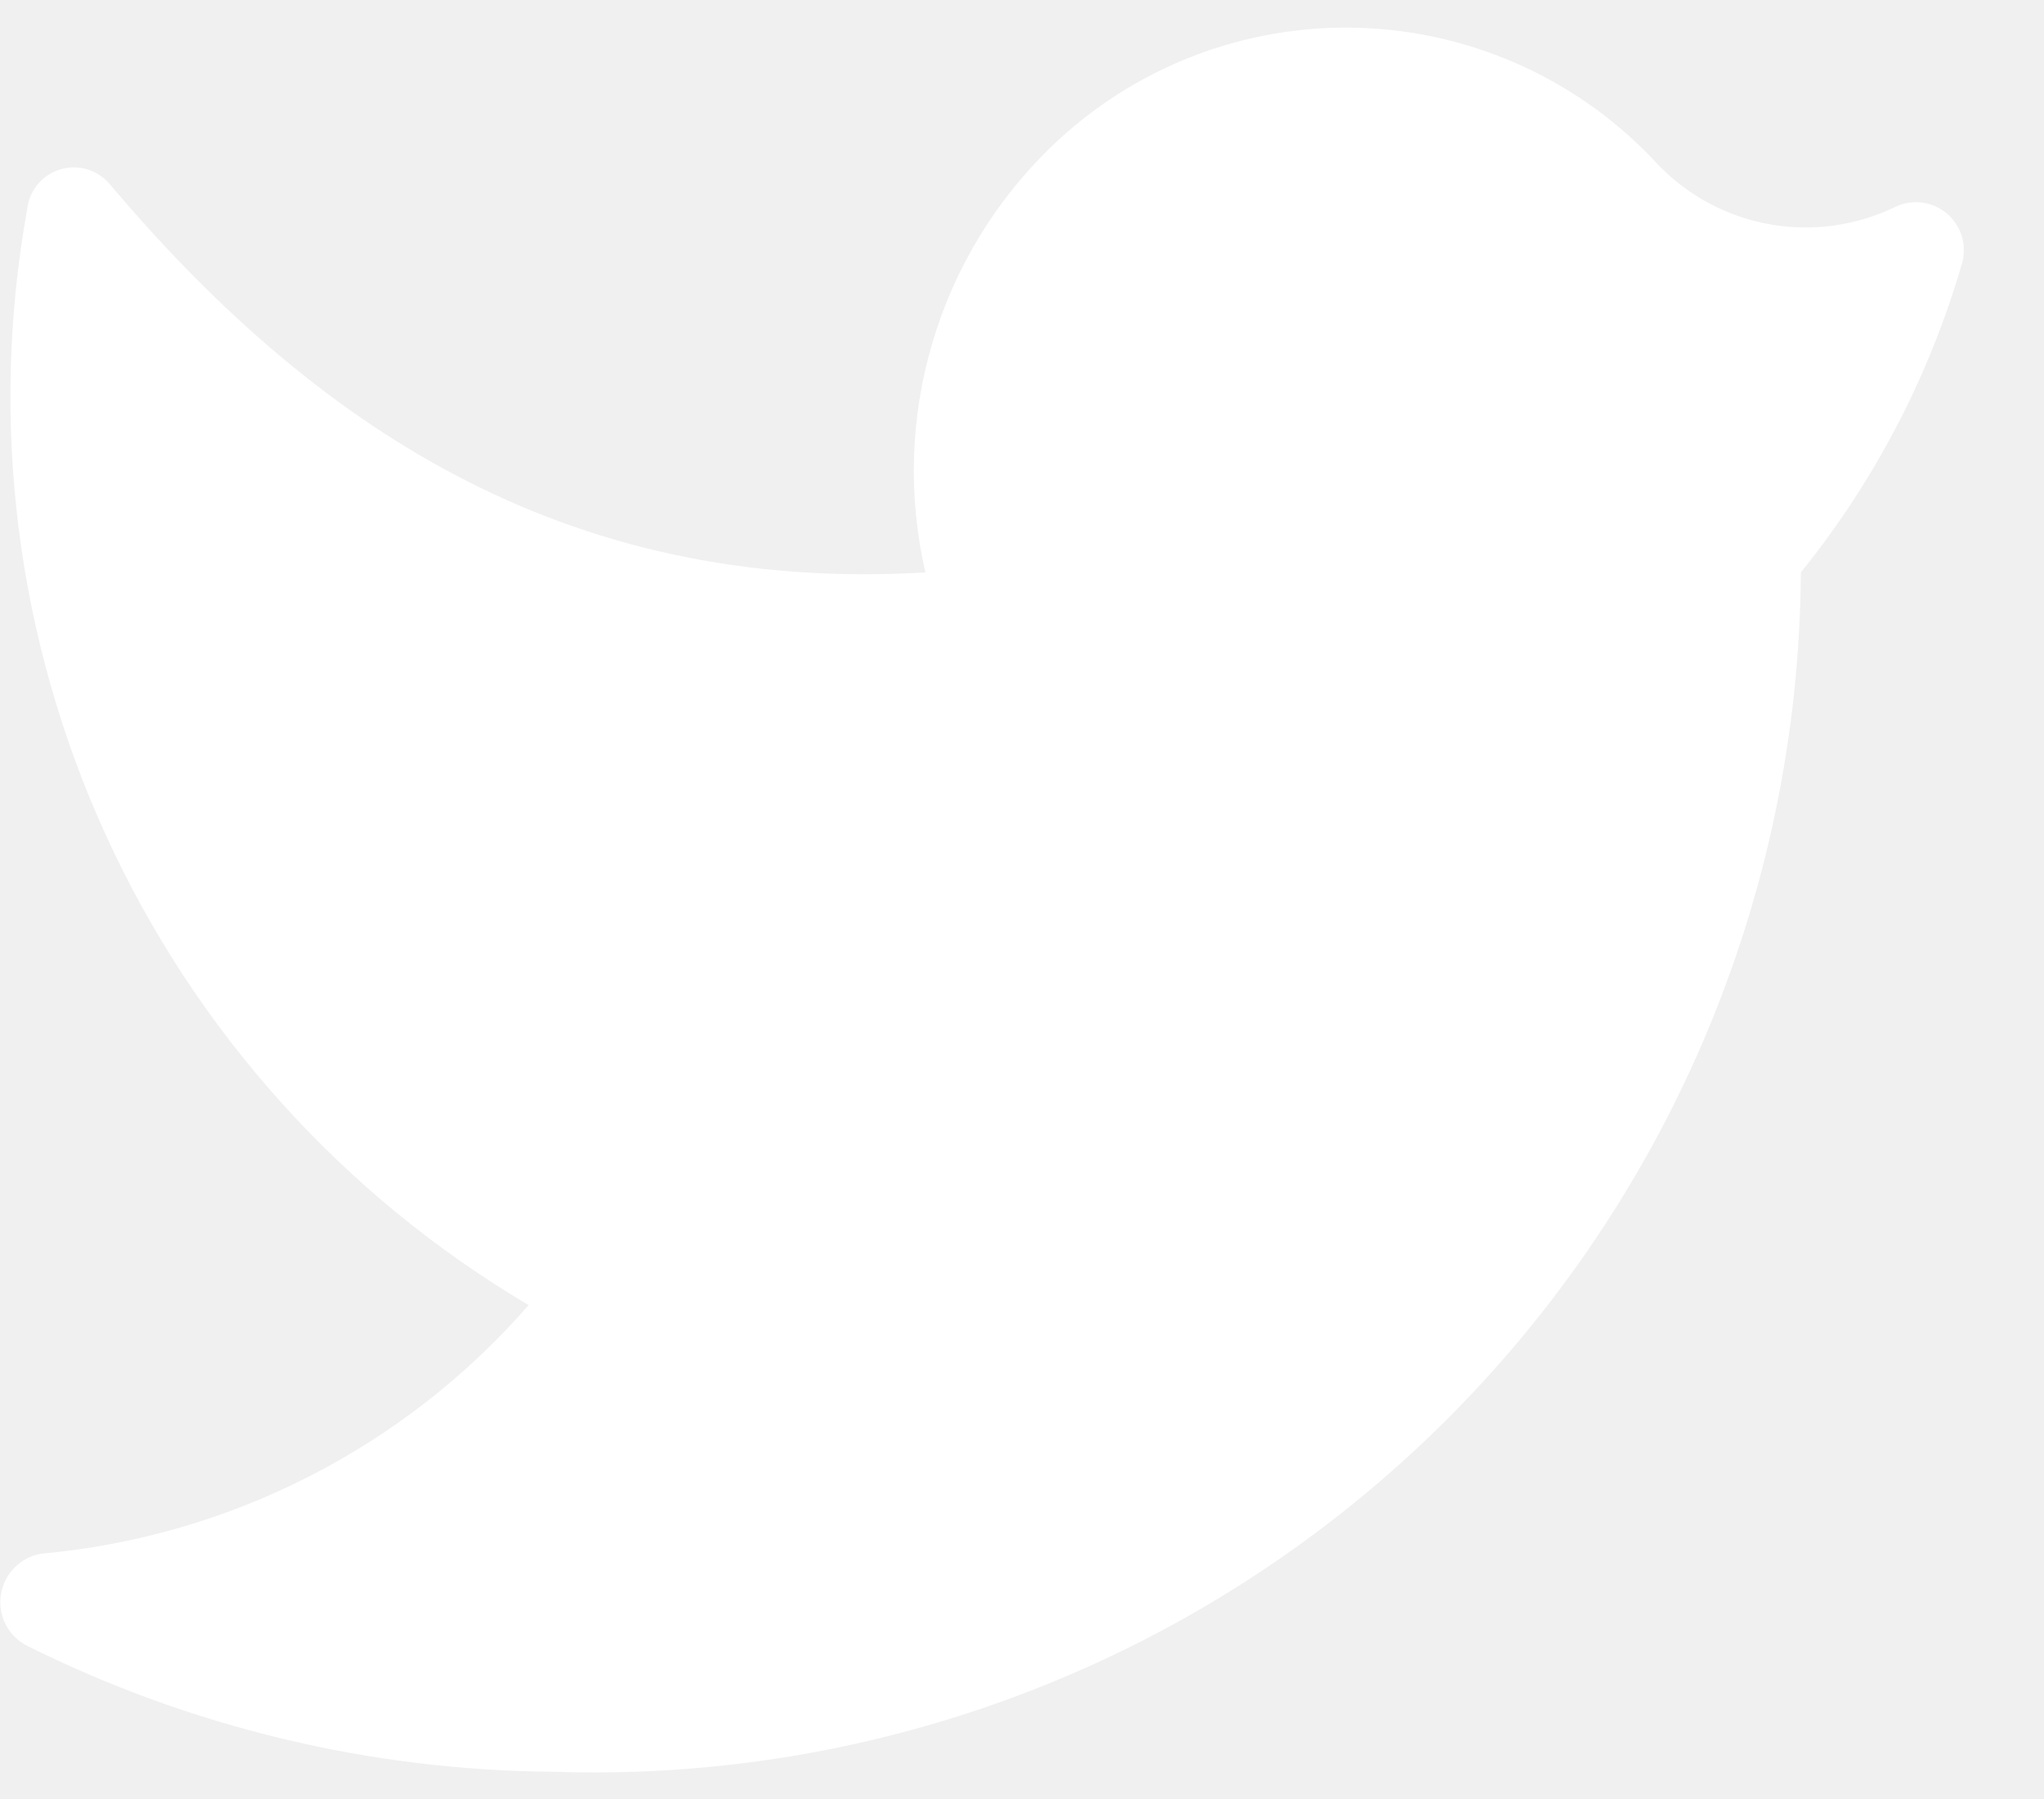
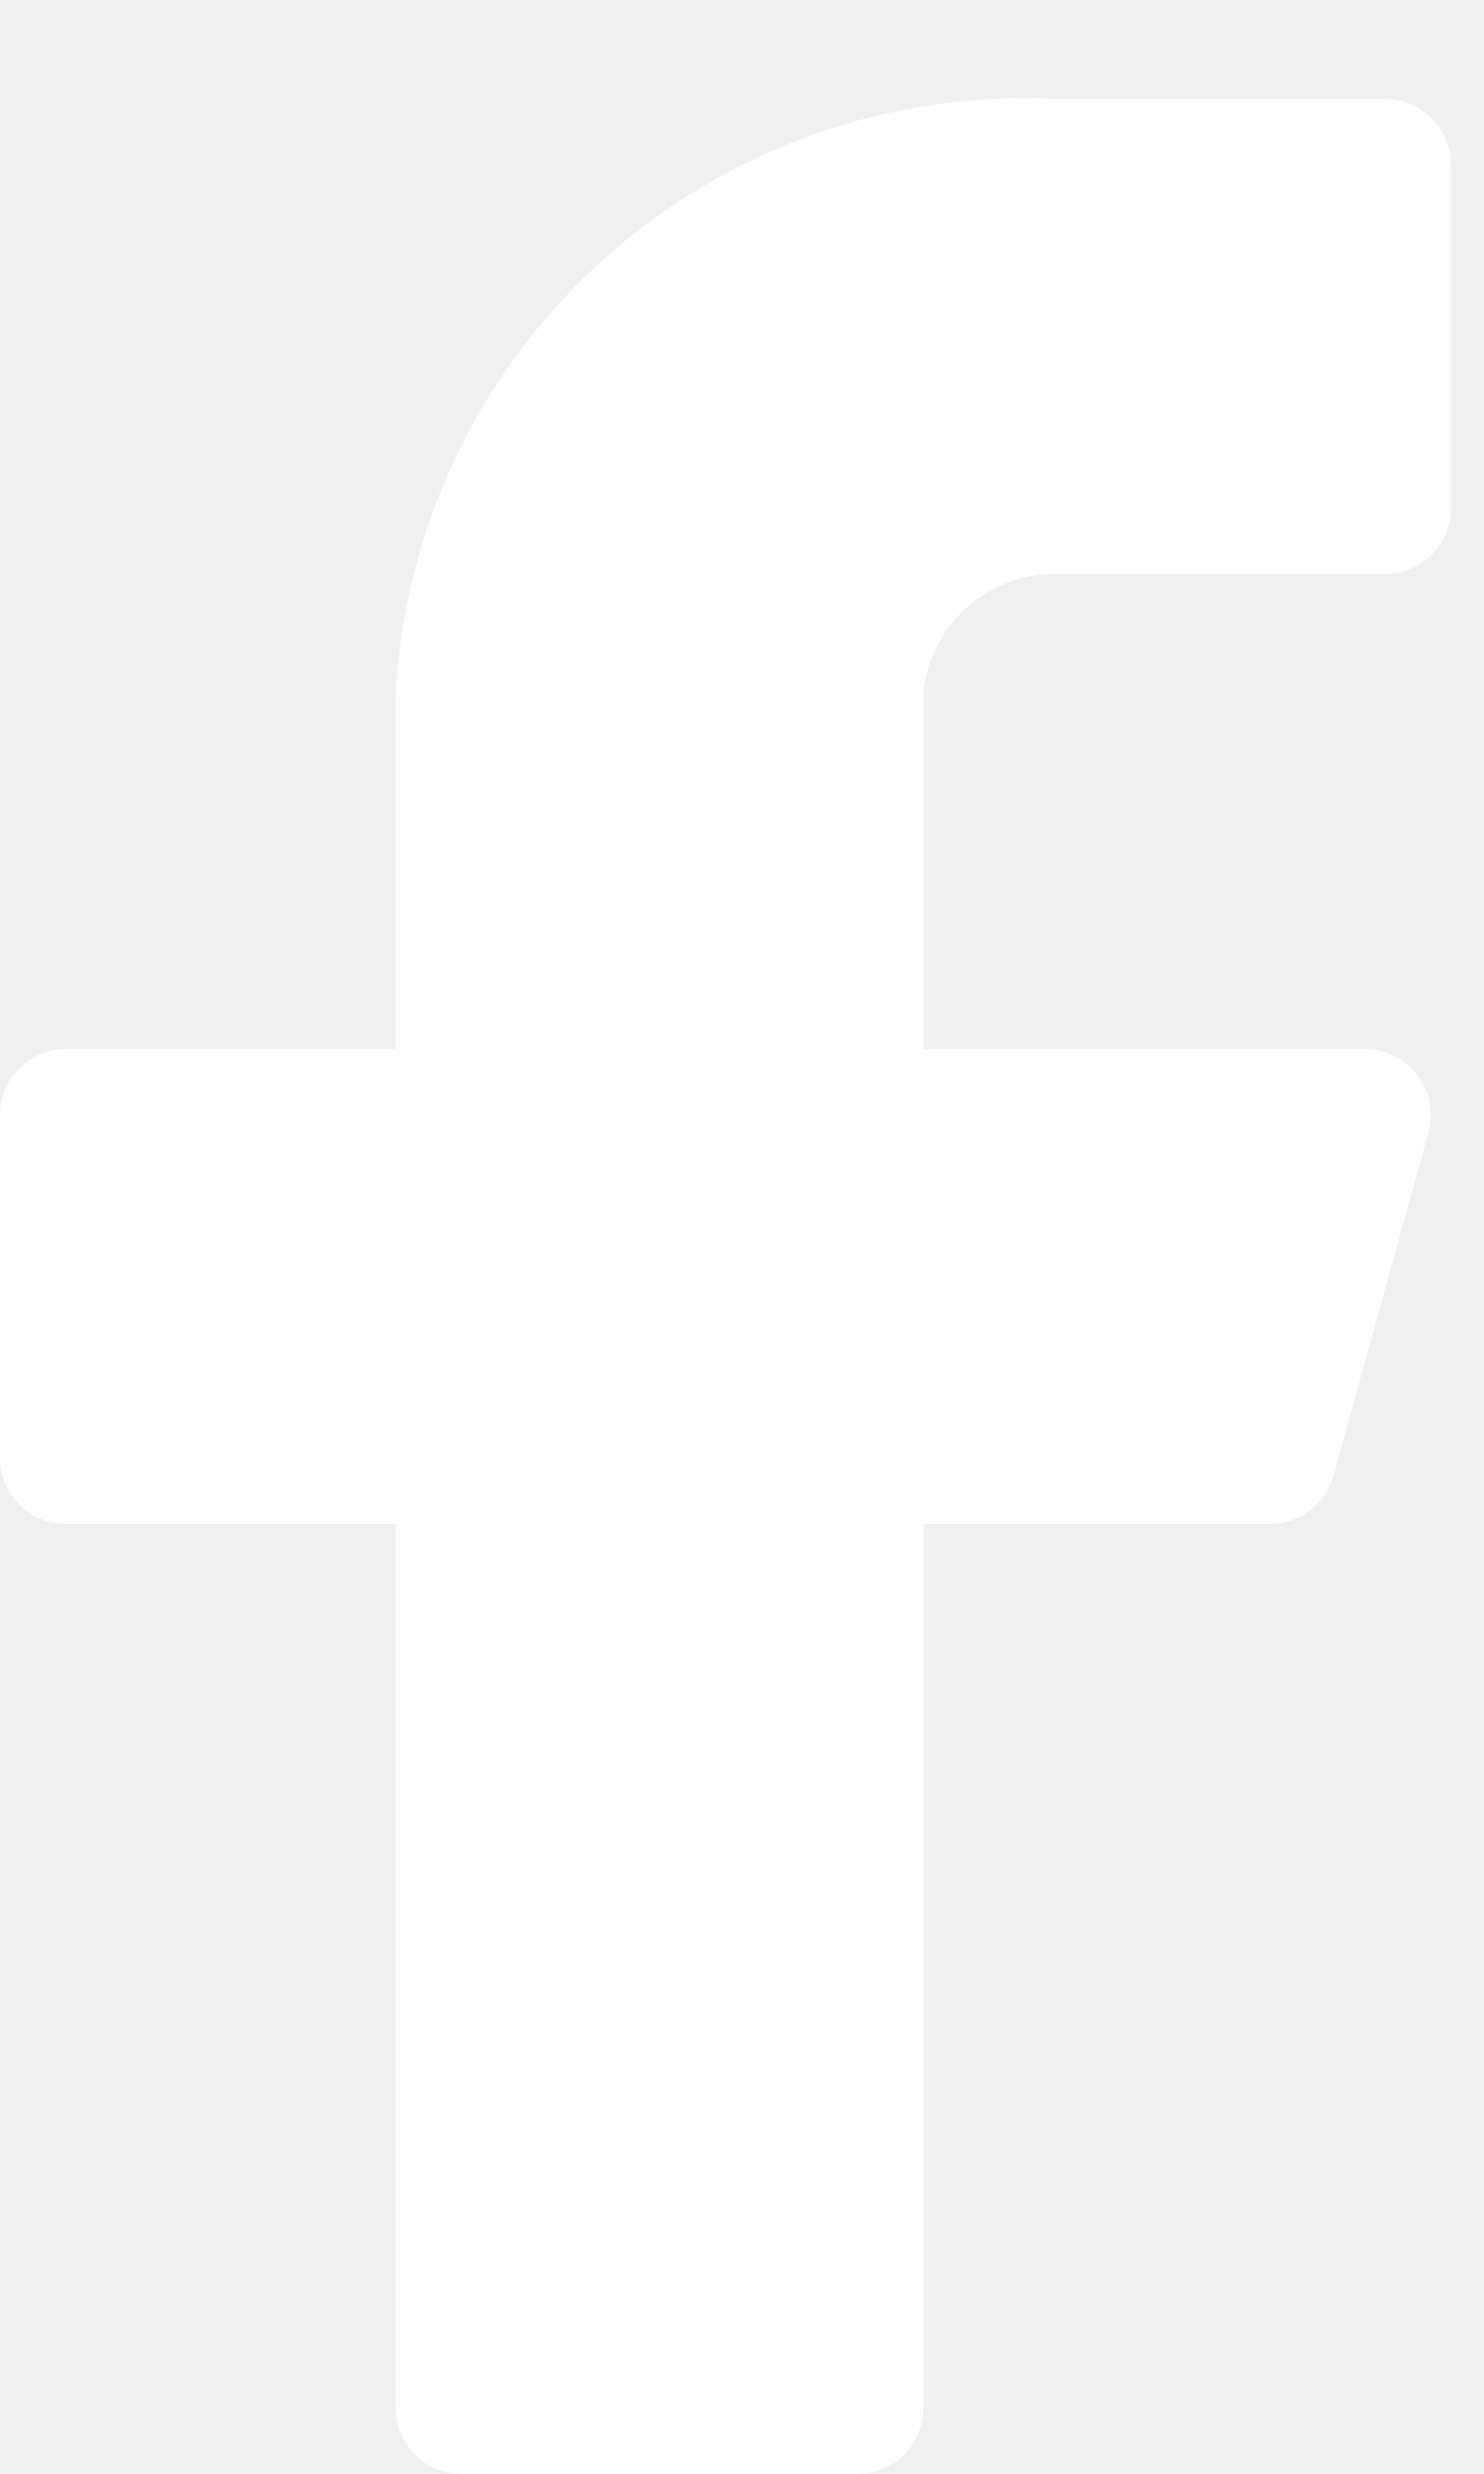
- <svg xmlns="http://www.w3.org/2000/svg" width="25" height="22" viewBox="0 0 25 22" fill="none">
-   <path d="M6.772 21.667C8.744 21.733 10.709 21.403 12.551 20.697C14.393 19.991 16.074 18.922 17.496 17.555C18.918 16.188 20.052 14.549 20.83 12.736C21.608 10.923 22.014 8.973 22.026 7C22.929 5.882 23.6 4.595 23.999 3.214C24.029 3.105 24.026 2.989 23.992 2.881C23.958 2.774 23.893 2.678 23.806 2.606C23.718 2.534 23.612 2.489 23.5 2.476C23.387 2.464 23.274 2.483 23.172 2.534C22.7 2.761 22.168 2.835 21.651 2.744C21.134 2.653 20.659 2.402 20.292 2.027C19.824 1.514 19.258 1.101 18.627 0.811C17.997 0.522 17.314 0.361 16.62 0.34C15.927 0.319 15.236 0.437 14.588 0.688C13.941 0.939 13.351 1.317 12.852 1.8C12.17 2.461 11.67 3.287 11.402 4.199C11.133 5.11 11.104 6.075 11.319 7C6.852 7.267 3.786 5.147 1.332 2.24C1.259 2.157 1.162 2.097 1.055 2.067C0.948 2.038 0.834 2.04 0.728 2.074C0.622 2.108 0.528 2.172 0.458 2.258C0.388 2.345 0.344 2.45 0.332 2.56C-0.135 5.153 0.202 7.826 1.299 10.222C2.395 12.617 4.198 14.62 6.466 15.96C4.945 17.704 2.81 18.793 0.506 19C0.382 19.021 0.268 19.079 0.18 19.168C0.091 19.256 0.033 19.37 0.012 19.494C-0.009 19.617 0.01 19.744 0.065 19.856C0.12 19.969 0.209 20.061 0.319 20.12C2.324 21.122 4.531 21.651 6.772 21.667" fill="white" />
+ <svg xmlns="http://www.w3.org/2000/svg" width="15" height="25" viewBox="0 0 15 25" fill="none">
+   <path d="M14.667 1.667C14.667 1.49 14.596 1.32 14.471 1.195C14.346 1.07 14.177 1 14 1H10.667C8.988 0.916 7.345 1.501 6.096 2.625C4.846 3.749 4.093 5.322 4 7V10.6H0.667C0.49 10.6 0.32 10.67 0.195 10.795C0.07 10.92 0 11.09 0 11.267V14.733C0 14.91 0.07 15.08 0.195 15.205C0.32 15.33 0.49 15.4 0.667 15.4H4V24.333C4 24.51 4.07 24.68 4.195 24.805C4.32 24.93 4.49 25 4.667 25H8.667C8.843 25 9.013 24.93 9.138 24.805C9.263 24.68 9.333 24.51 9.333 24.333V15.4H12.827C12.975 15.402 13.12 15.355 13.238 15.265C13.356 15.176 13.441 15.05 13.48 14.907L14.44 11.44C14.466 11.342 14.47 11.238 14.45 11.138C14.431 11.038 14.388 10.944 14.326 10.863C14.265 10.782 14.185 10.716 14.094 10.67C14.002 10.625 13.902 10.601 13.8 10.6H9.333V7C9.367 6.67 9.521 6.364 9.768 6.142C10.015 5.92 10.335 5.798 10.667 5.8H14C14.177 5.8 14.346 5.73 14.471 5.605C14.596 5.48 14.667 5.31 14.667 5.133V1.667Z" fill="white" />
</svg>
